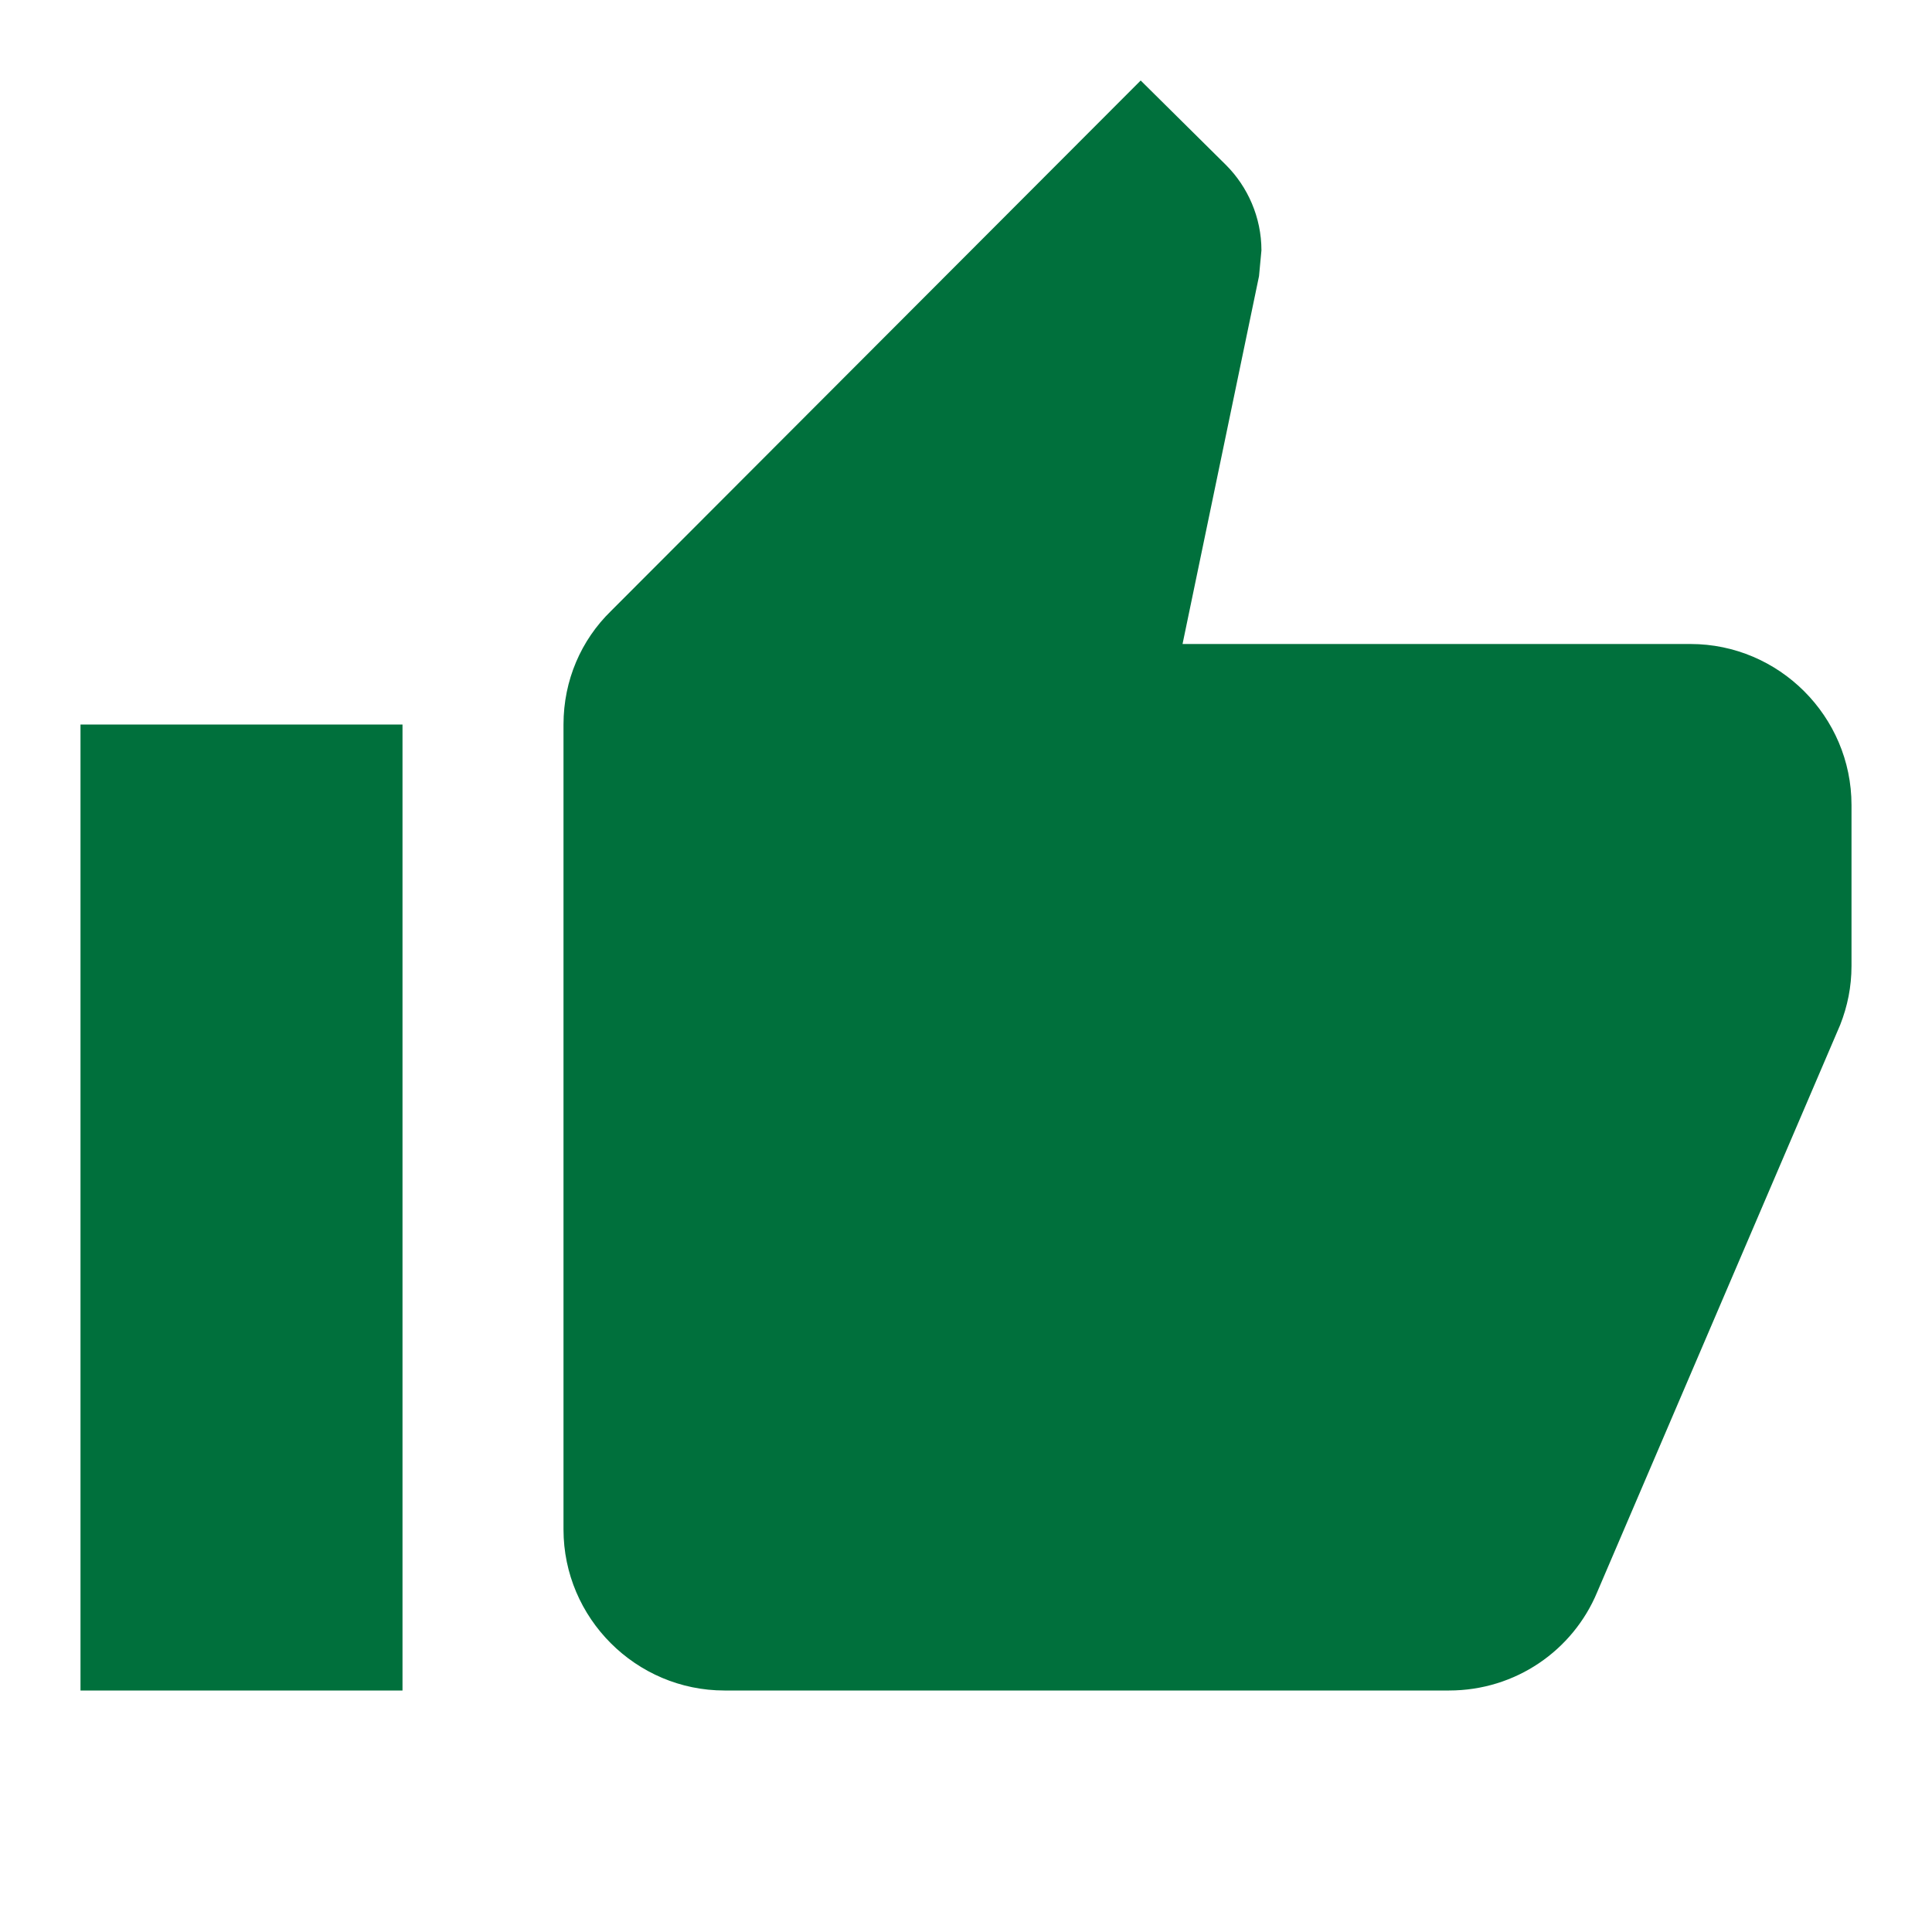
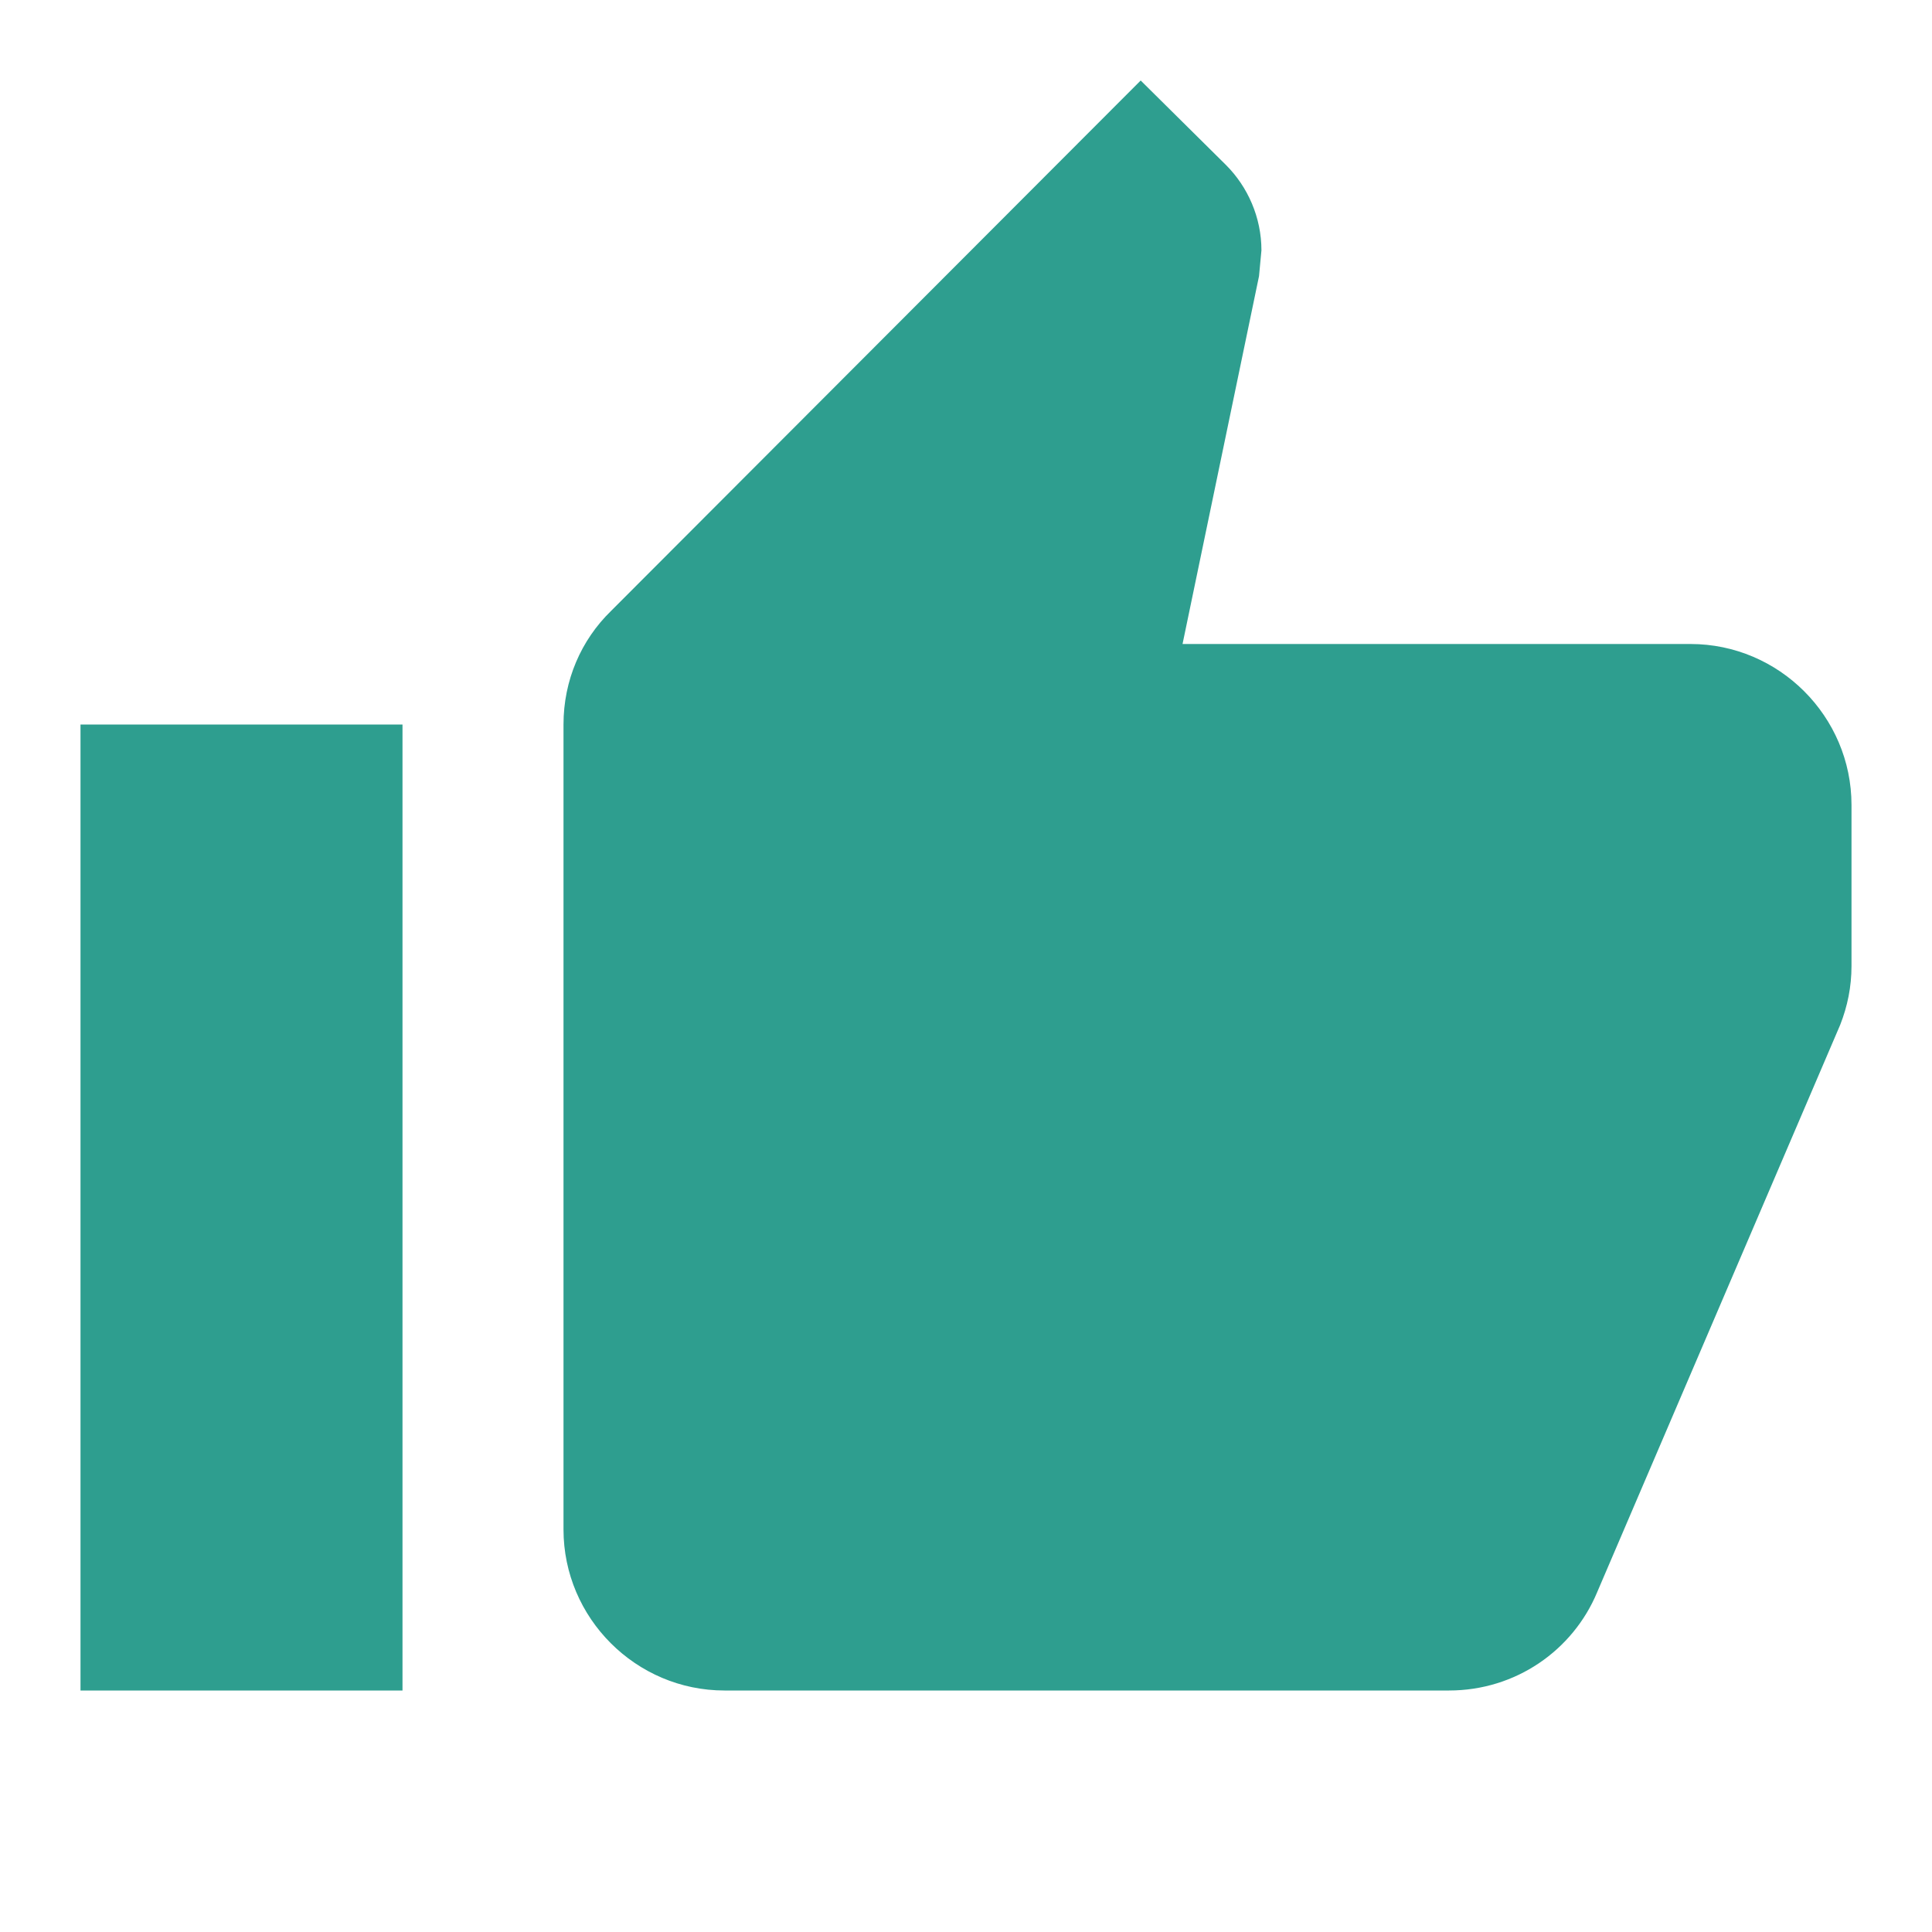
- <svg xmlns="http://www.w3.org/2000/svg" viewBox="0 0 24 24" fill="#00703C">
+ <svg xmlns="http://www.w3.org/2000/svg" viewBox="0 0 24 24" fill="#2E9E8F">
  <path d="M0 0h24v24H0V0z" fill="none" />
  <path d="M1 21h4V9H1v12zm22-11c0-1.1-.9-2-2-2h-6.31l.95-4.57.03-.32c0-.41-.17-.79-.44-1.06L14.17 1 7.59 7.59C7.22 7.95 7 8.45 7 9v10c0 1.1.9 2 2 2h9c.83 0 1.54-.5 1.84-1.22l3.02-7.05c.09-.23.14-.47.14-.73v-2z" />
</svg>
